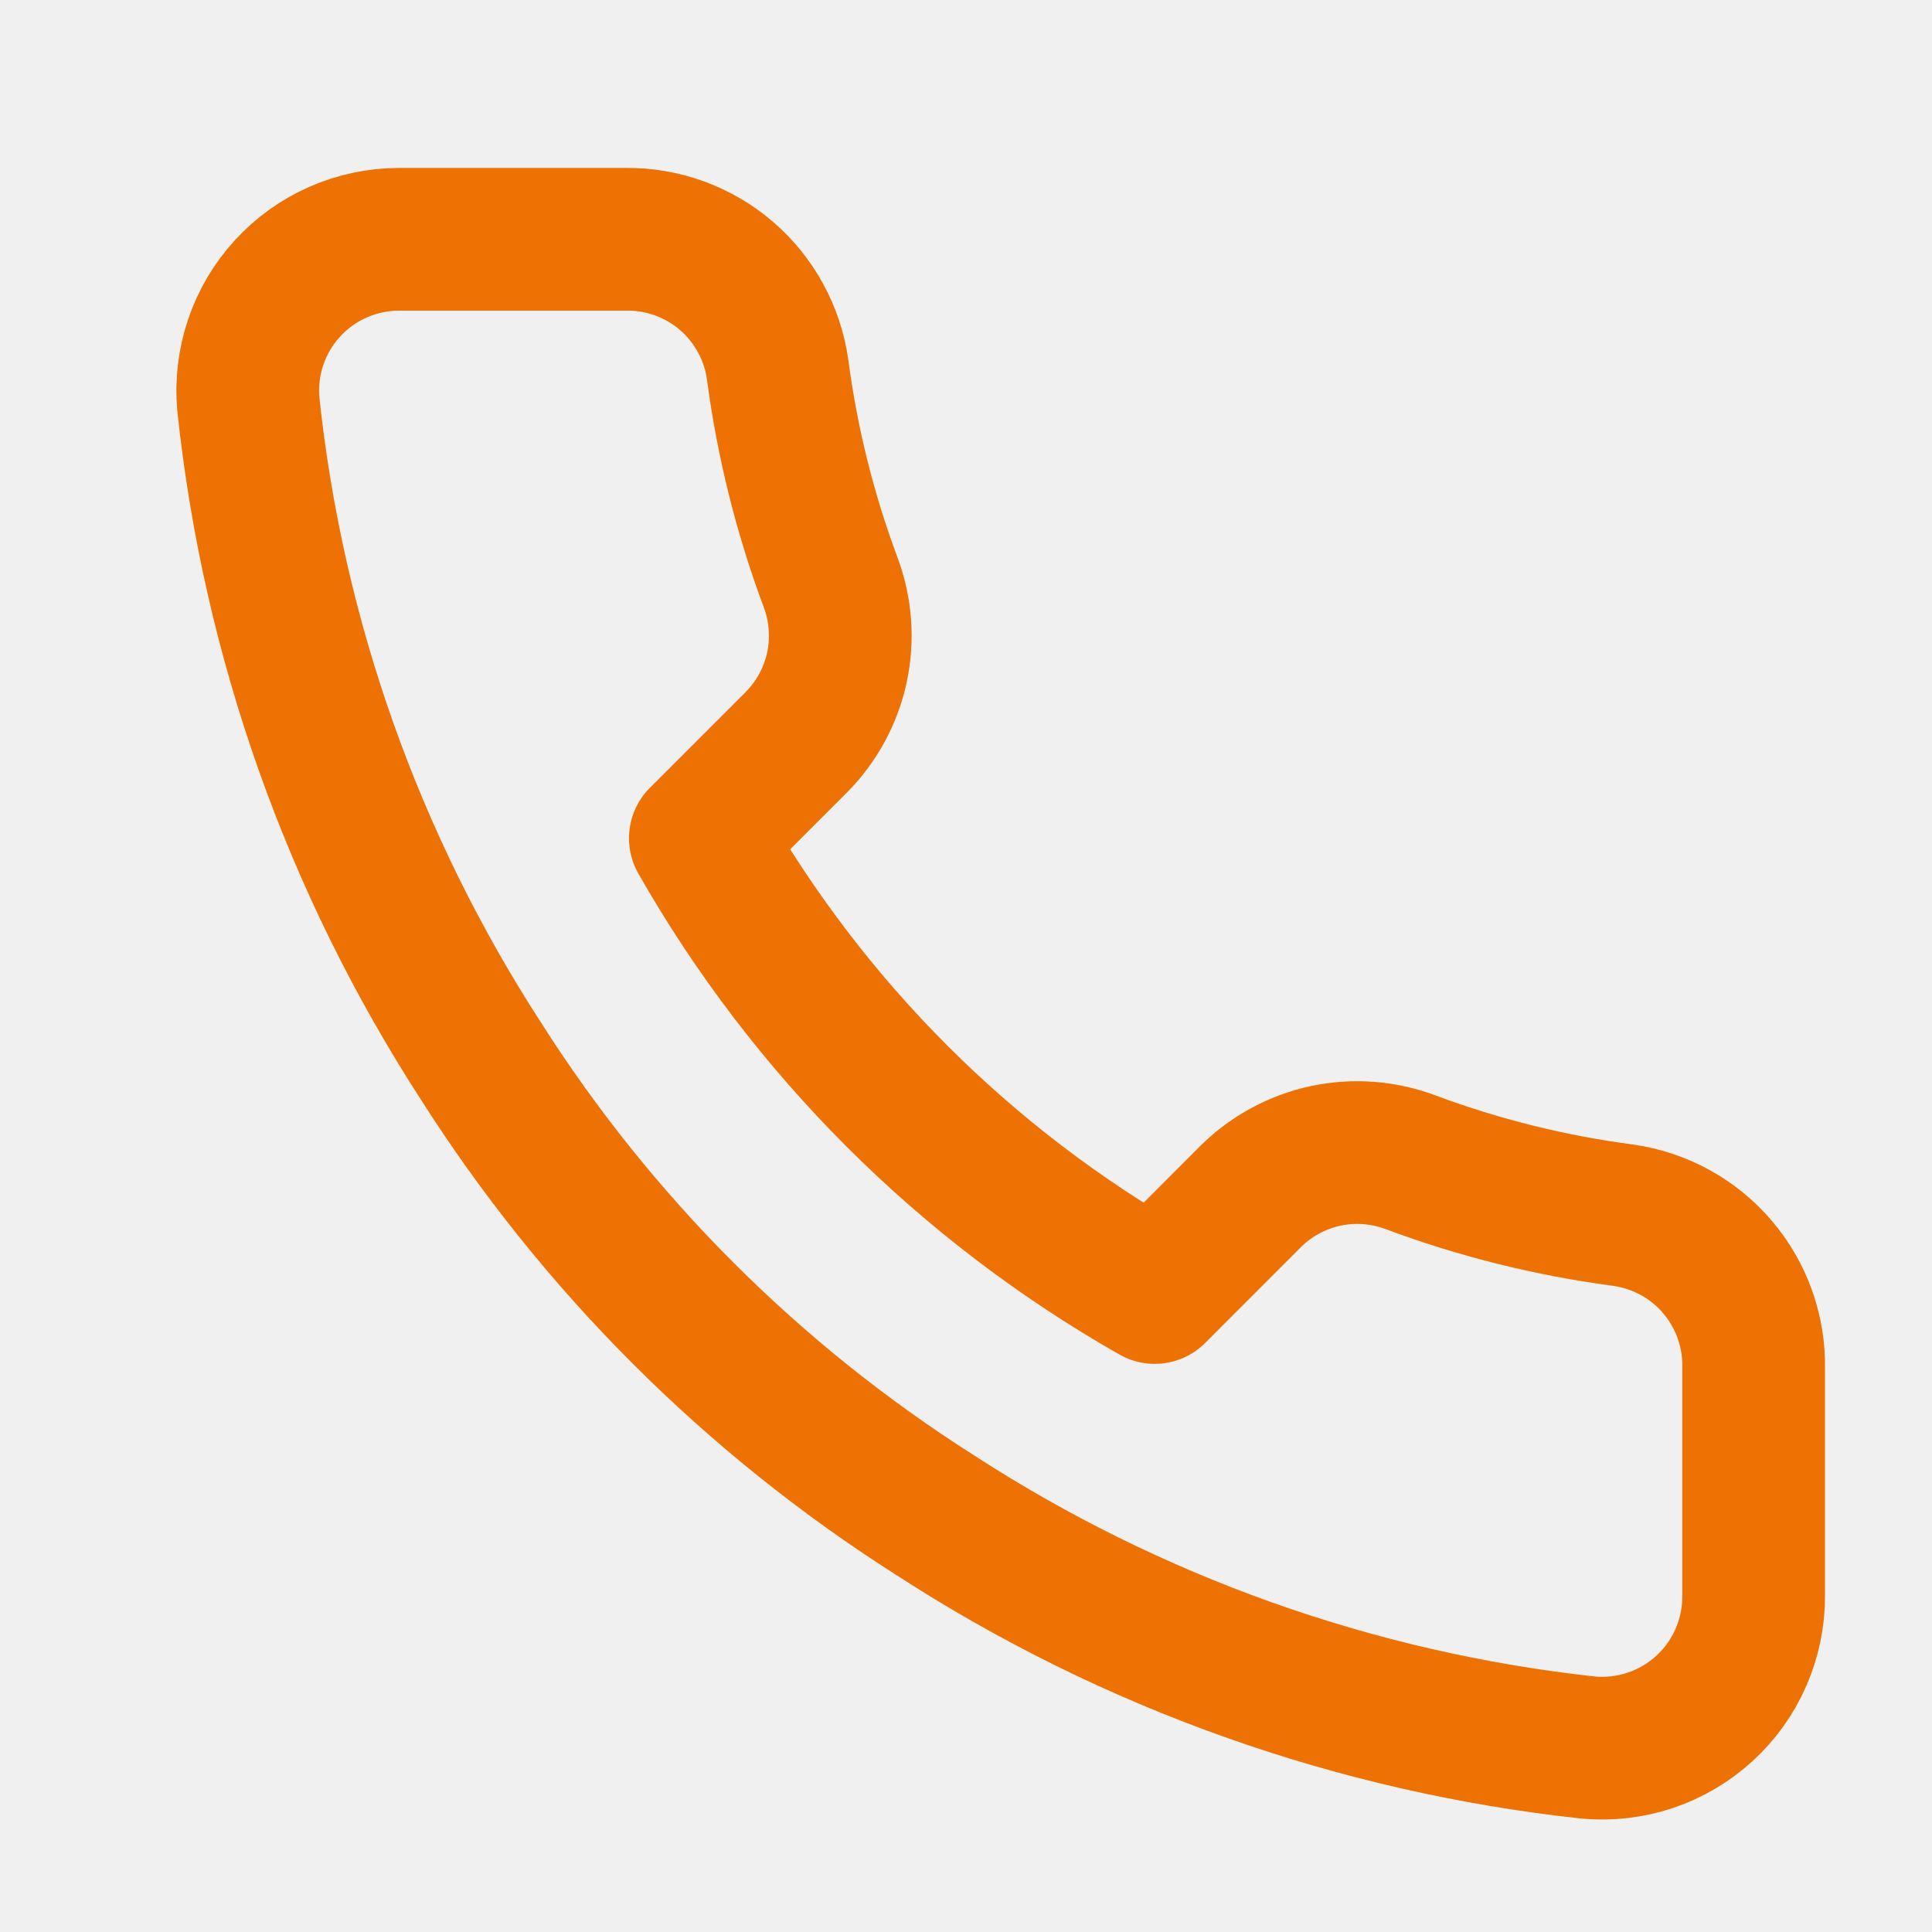
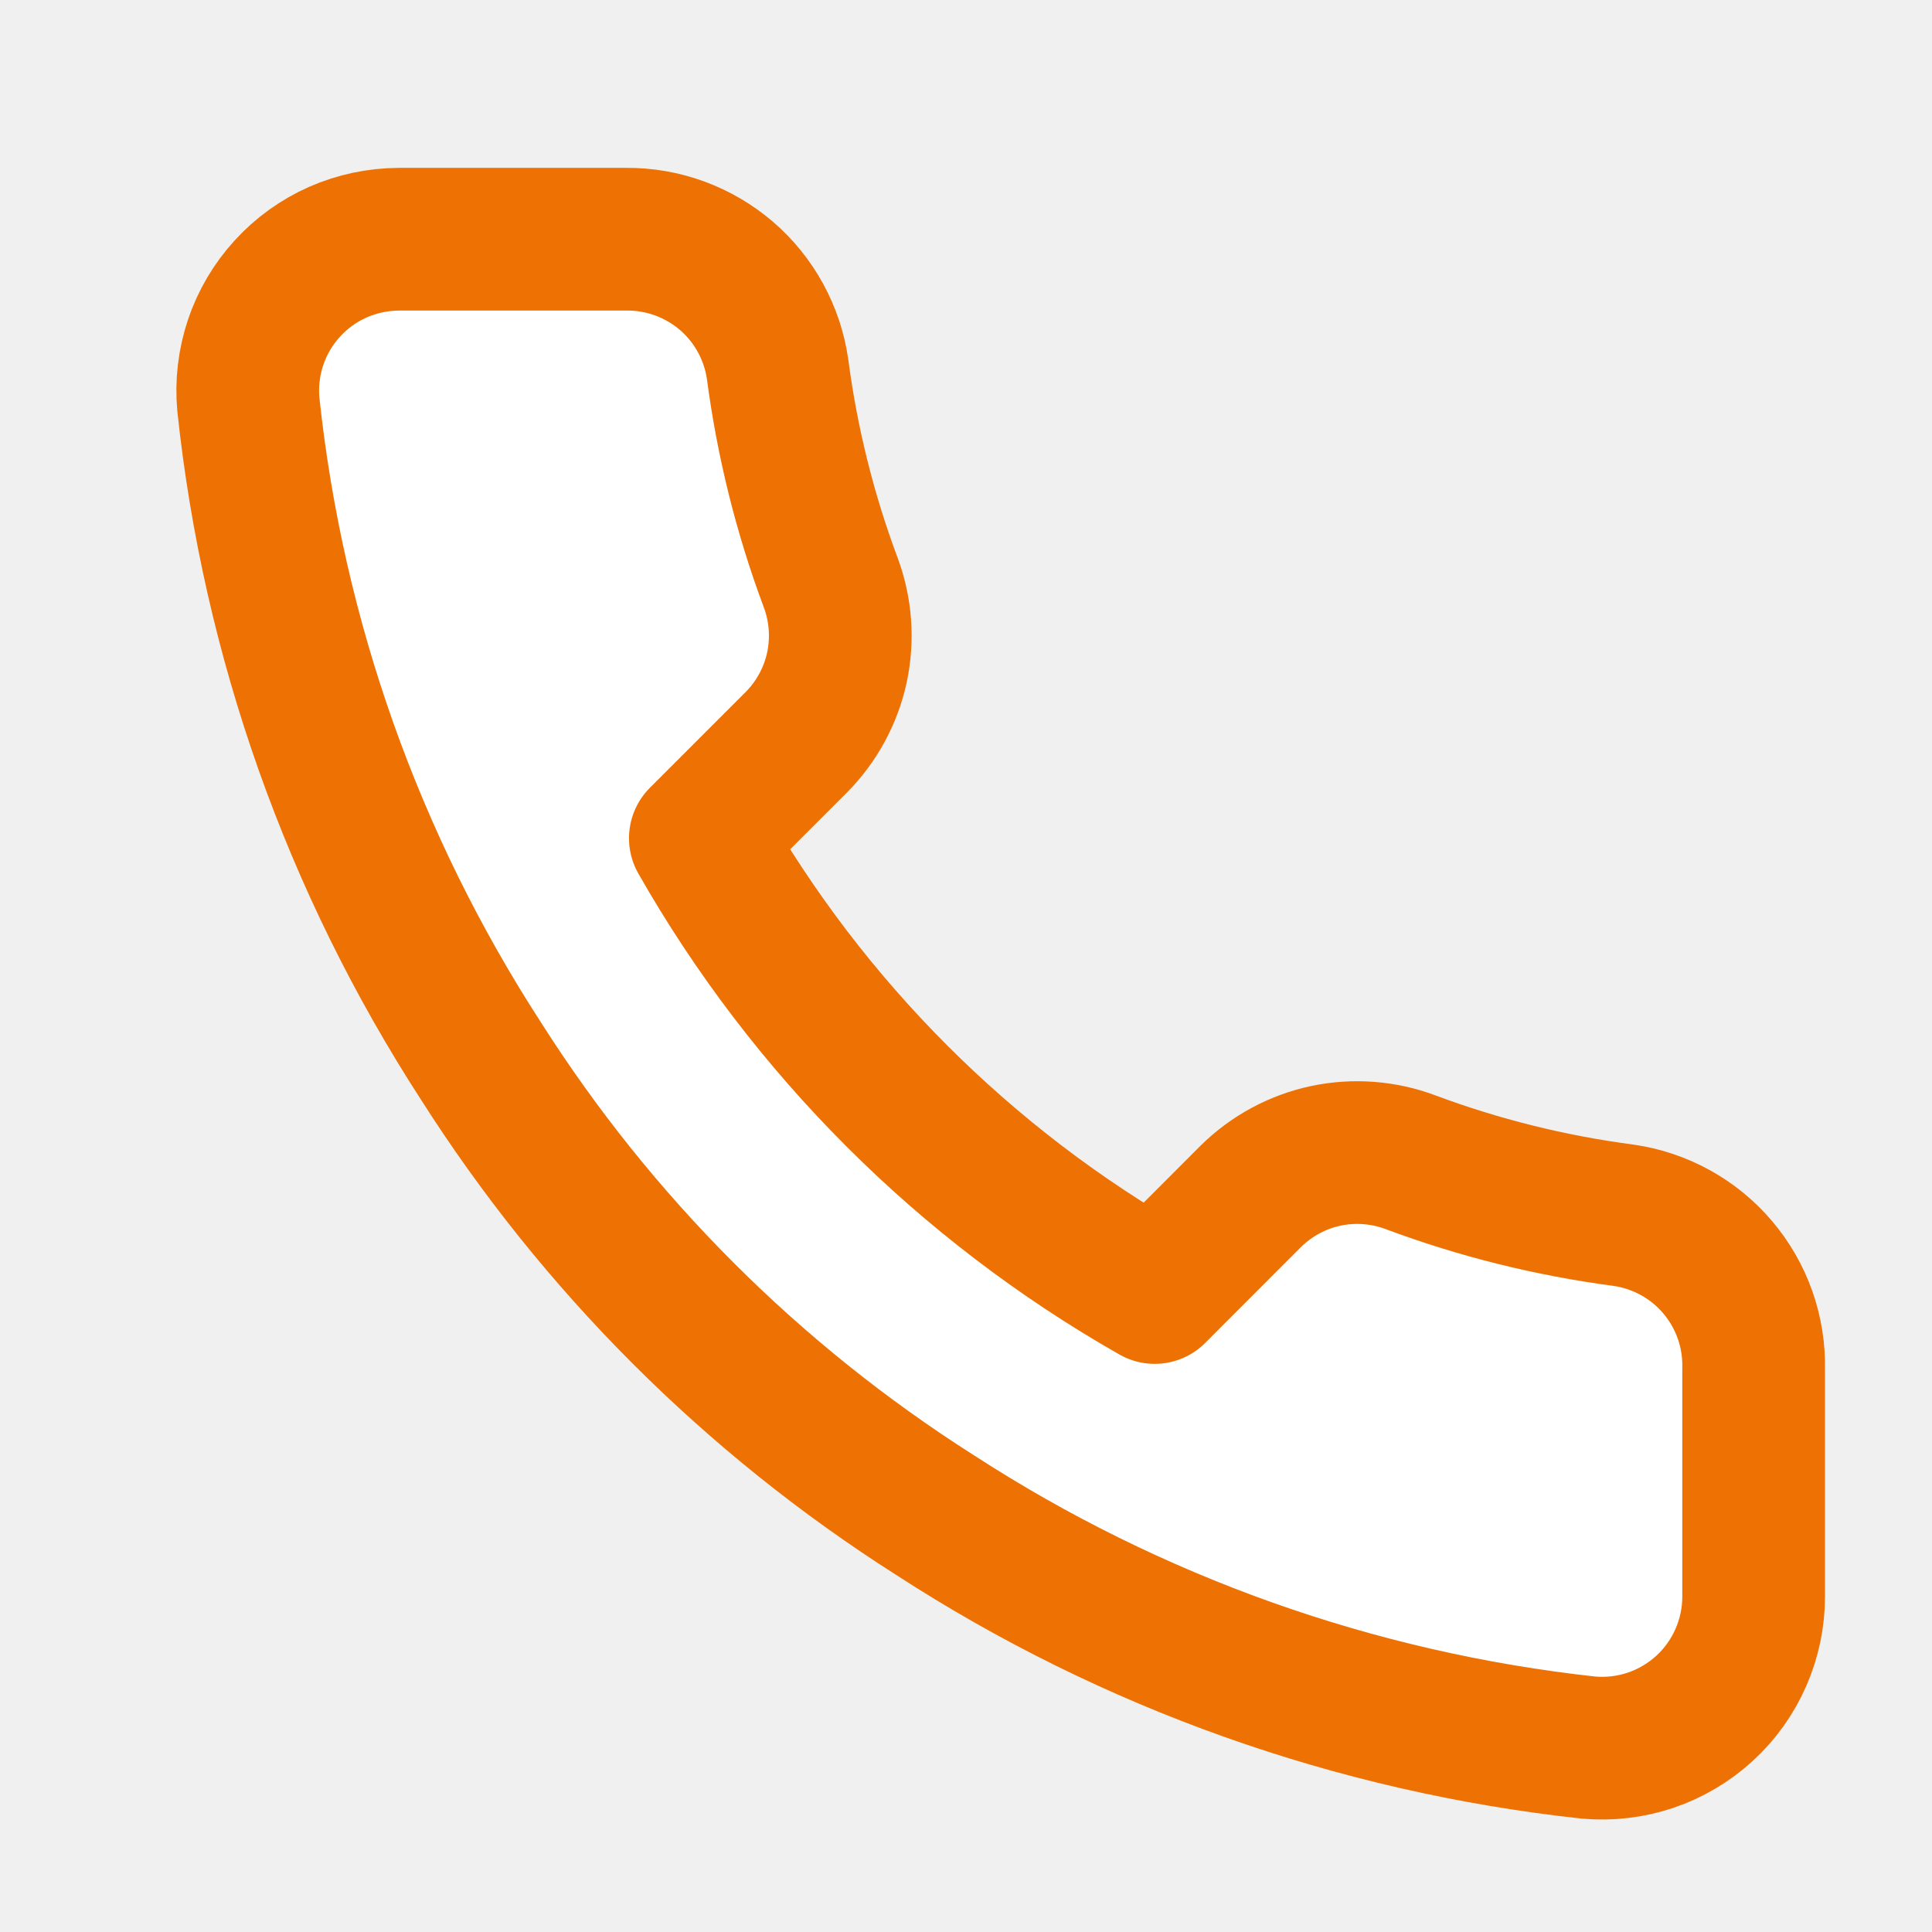
<svg xmlns="http://www.w3.org/2000/svg" width="22" height="22" viewBox="0 0 22 22" fill="none">
-   <mask id="mask0_518_19" style="mask-type:luminance" maskUnits="userSpaceOnUse" x="1" y="1" width="21" height="21">
+   <mask id="mask0_218_116" style="mask-type:luminance" maskUnits="userSpaceOnUse" x="1" y="1" width="21" height="21">
    <path d="M21.693 1H1V21.693H21.693V1Z" fill="white" />
  </mask>
-   <g mask="url(#mask0_518_19)">
-     <path d="M19.969 15.589V18.175C19.97 18.416 19.92 18.653 19.824 18.873C19.728 19.093 19.587 19.291 19.41 19.453C19.233 19.615 19.024 19.739 18.797 19.816C18.569 19.893 18.328 19.921 18.089 19.9C15.436 19.612 12.887 18.705 10.648 17.253C8.565 15.929 6.799 14.163 5.475 12.08C4.018 9.83 3.111 7.269 2.828 4.604C2.806 4.366 2.835 4.125 2.911 3.899C2.987 3.672 3.11 3.463 3.272 3.286C3.433 3.11 3.629 2.968 3.848 2.872C4.067 2.775 4.304 2.725 4.544 2.725H7.13C7.549 2.72 7.954 2.869 8.272 3.141C8.589 3.414 8.796 3.793 8.855 4.208C8.964 5.035 9.166 5.848 9.458 6.63C9.574 6.939 9.599 7.274 9.531 7.597C9.462 7.919 9.302 8.215 9.07 8.45L7.975 9.545C9.203 11.703 10.99 13.491 13.149 14.718L14.243 13.623C14.478 13.391 14.774 13.231 15.096 13.162C15.419 13.094 15.754 13.119 16.063 13.235C16.845 13.527 17.658 13.729 18.486 13.838C18.904 13.898 19.287 14.108 19.56 14.431C19.834 14.754 19.979 15.166 19.969 15.589Z" stroke="#EE7203" stroke-width="1.625" stroke-linecap="round" stroke-linejoin="round" />
+   <g mask="url(#mask0_218_116)">
+     <path d="M19.969 15.589V18.175C19.97 18.416 19.92 18.653 19.824 18.873C19.728 19.093 19.587 19.291 19.41 19.453C19.233 19.615 19.024 19.739 18.797 19.816C18.569 19.893 18.328 19.921 18.089 19.9C15.436 19.611 12.887 18.705 10.648 17.253C8.565 15.929 6.799 14.163 5.475 12.079C4.018 9.83 3.111 7.269 2.828 4.604C2.806 4.366 2.835 4.125 2.911 3.898C2.987 3.672 3.11 3.463 3.272 3.286C3.433 3.109 3.629 2.968 3.848 2.871C4.067 2.775 4.304 2.725 4.544 2.724H7.13C7.549 2.72 7.954 2.869 8.272 3.141C8.589 3.414 8.796 3.793 8.855 4.207C8.964 5.035 9.166 5.848 9.458 6.63C9.574 6.939 9.599 7.274 9.531 7.597C9.462 7.919 9.302 8.215 9.07 8.45L7.975 9.545C9.203 11.703 10.99 13.49 13.149 14.718L14.243 13.623C14.478 13.391 14.774 13.231 15.096 13.162C15.419 13.094 15.754 13.119 16.063 13.235C16.845 13.527 17.658 13.729 18.486 13.838C18.904 13.898 19.287 14.108 19.56 14.431C19.834 14.754 19.979 15.166 19.969 15.589Z" fill="white" stroke="#EE7203" stroke-width="1.625" stroke-linecap="round" stroke-linejoin="round" />
  </g>
</svg>
